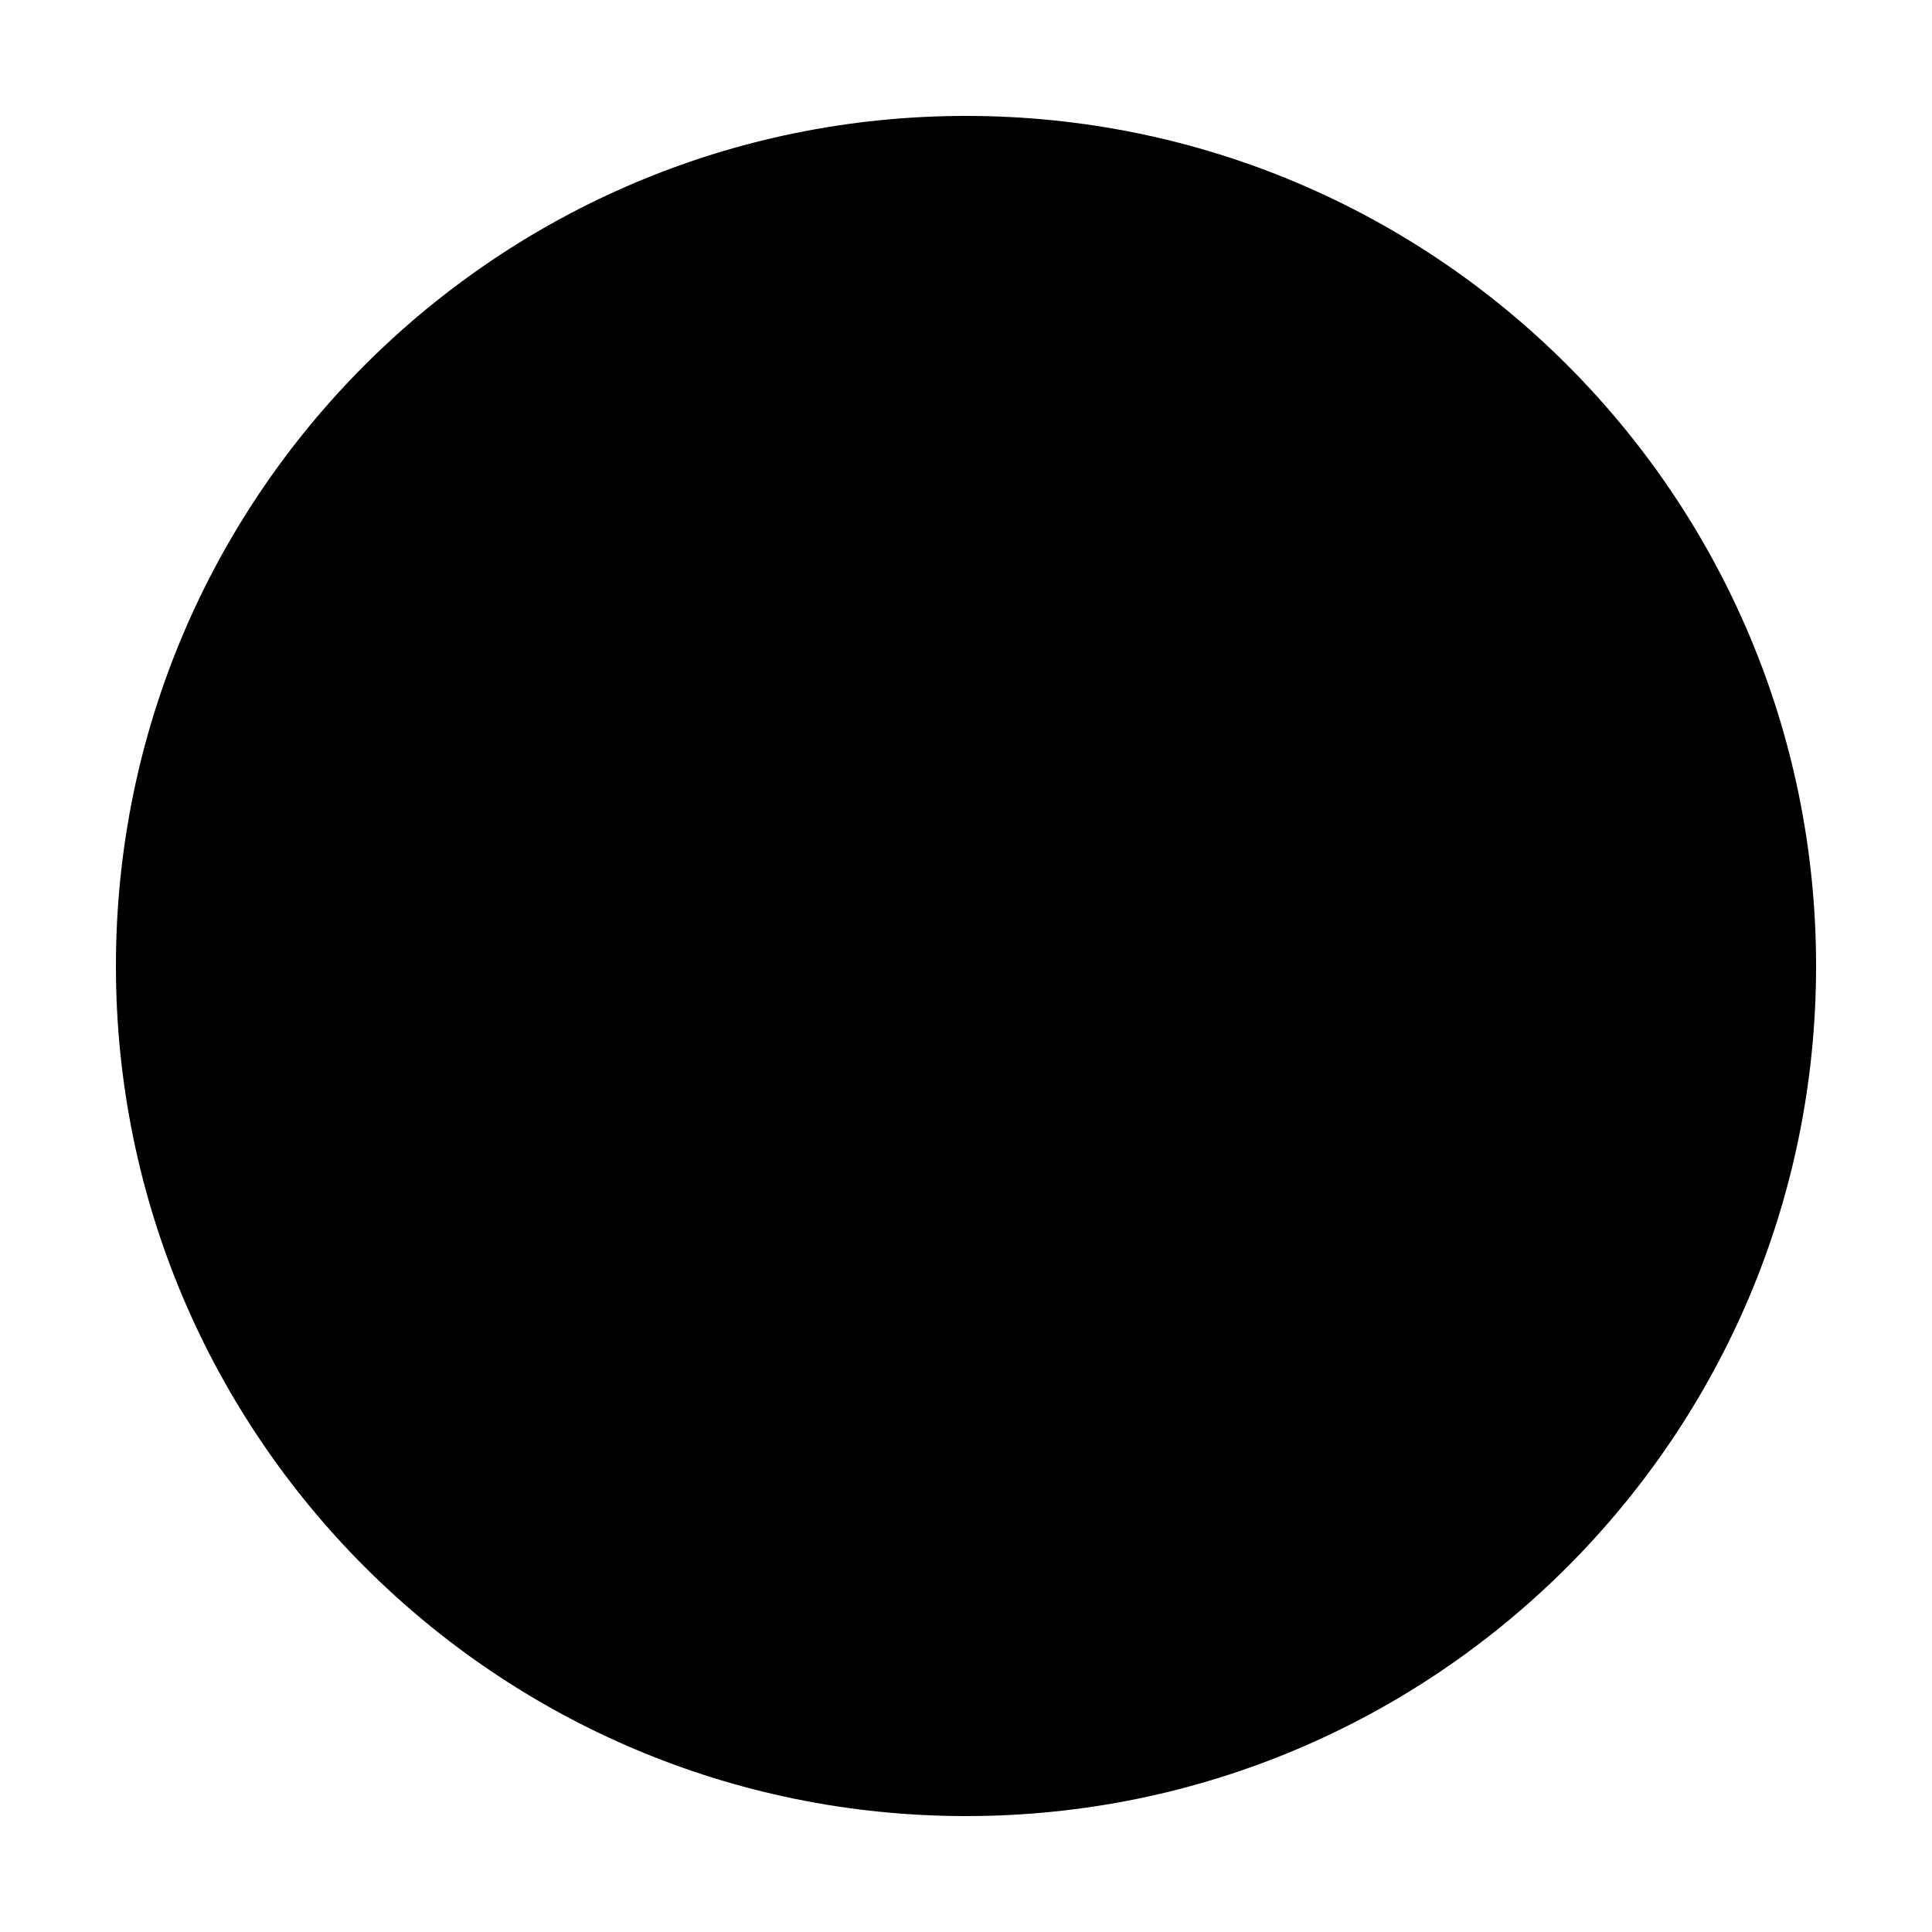
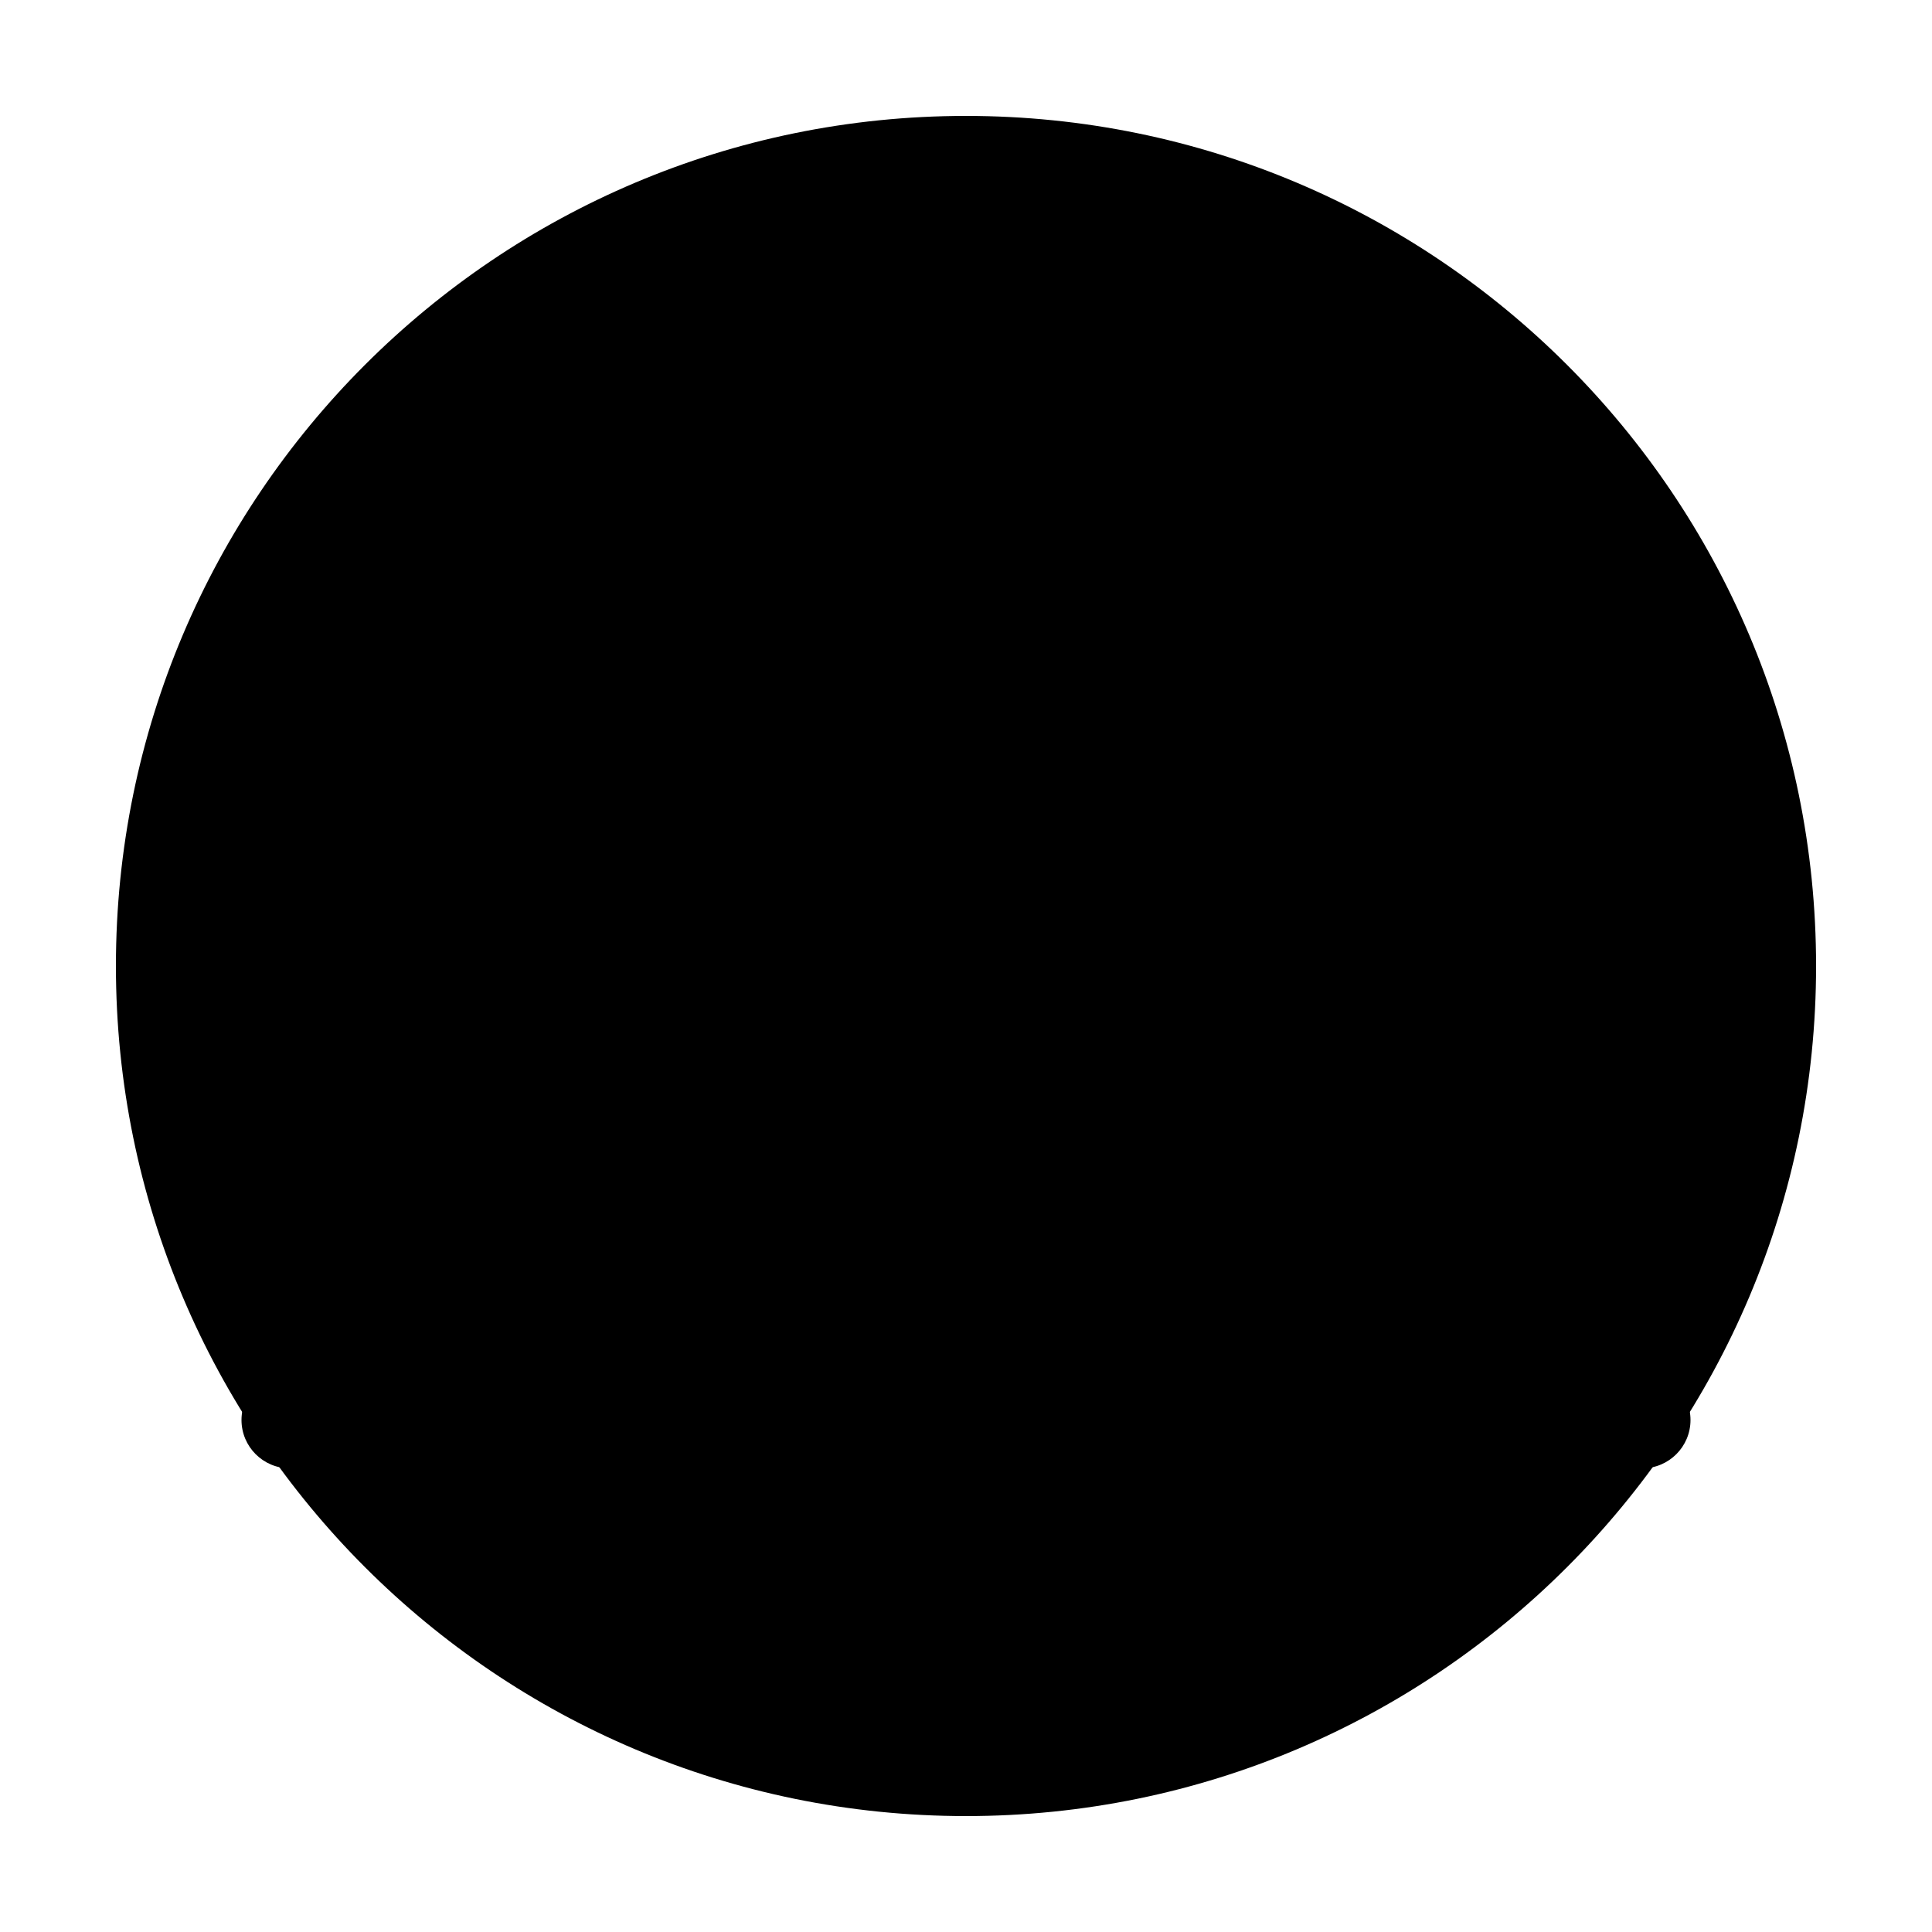
- <svg class="dz" viewBox="0 0 200 200" role="img" aria-label="Siliator of Deceit: line up the red bars so the two rings meet">
+ <svg class="dz" viewBox="0 0 200 200" role="img" aria-label="Siliator of Deceit: stand so the two red bars cross and the rings meet">
  <defs>
    <marker id="dz-ar-rings-cross" viewBox="0 0 10 10" refX="8" refY="5" markerWidth="5" markerHeight="5" orient="auto-start-reverse">
      <path d="M0 0L10 5L0 10z" class="dz-ah" />
    </marker>
  </defs>
  <circle cx="100" cy="100" r="88" class="dz-floor" />
-   <circle cx="100" cy="50" r="11" class="dz-boss" />
-   <path d="M96 49l4-5 4 5-4 6z" class="dz-boss-in" />
-   <path d="M100 50L48 152" class="dz-bar" />
-   <path d="M100 50L152 152" class="dz-bar" />
-   <circle cx="48" cy="152" r="5" class="dz-mark" />
-   <circle cx="152" cy="152" r="5" class="dz-mark" />
-   <circle cx="76" cy="102" r="8" class="dz-ring" />
-   <circle cx="124" cy="102" r="8" class="dz-ring" />
-   <path d="M70 112L60 130" class="dz-arrow" marker-end="url(#dz-ar-rings-cross)" />
-   <path d="M130 112L140 130" class="dz-arrow" marker-end="url(#dz-ar-rings-cross)" />
-   <path d="M100 50L100 152" class="dz-hint" />
+   <circle cx="100" cy="34" r="9" class="dz-boss" />
+   <path d="M96 33l4-5 4 5-4 6z" class="dz-boss-in" />
+   <path d="M24 70L176 150" class="dz-bar" />
+   <path d="M176 70L24 150" class="dz-bar" />
+   <circle cx="170" cy="147" r="5" class="dz-mark" />
+   <circle cx="30" cy="147" r="5" class="dz-mark" />
+   <circle cx="44" cy="81" r="8" class="dz-ring" />
+   <circle cx="156" cy="81" r="8" class="dz-ring" />
+   <path d="M56 88L80 100" class="dz-arrow" marker-end="url(#dz-ar-rings-cross)" />
+   <path d="M144 88L120 100" class="dz-arrow" marker-end="url(#dz-ar-rings-cross)" />
+   <path d="M100 104l4 6h7l-5 5 2 7-8-4-8 4 2-7-5-5h7z" class="dz-hit" />
</svg>
